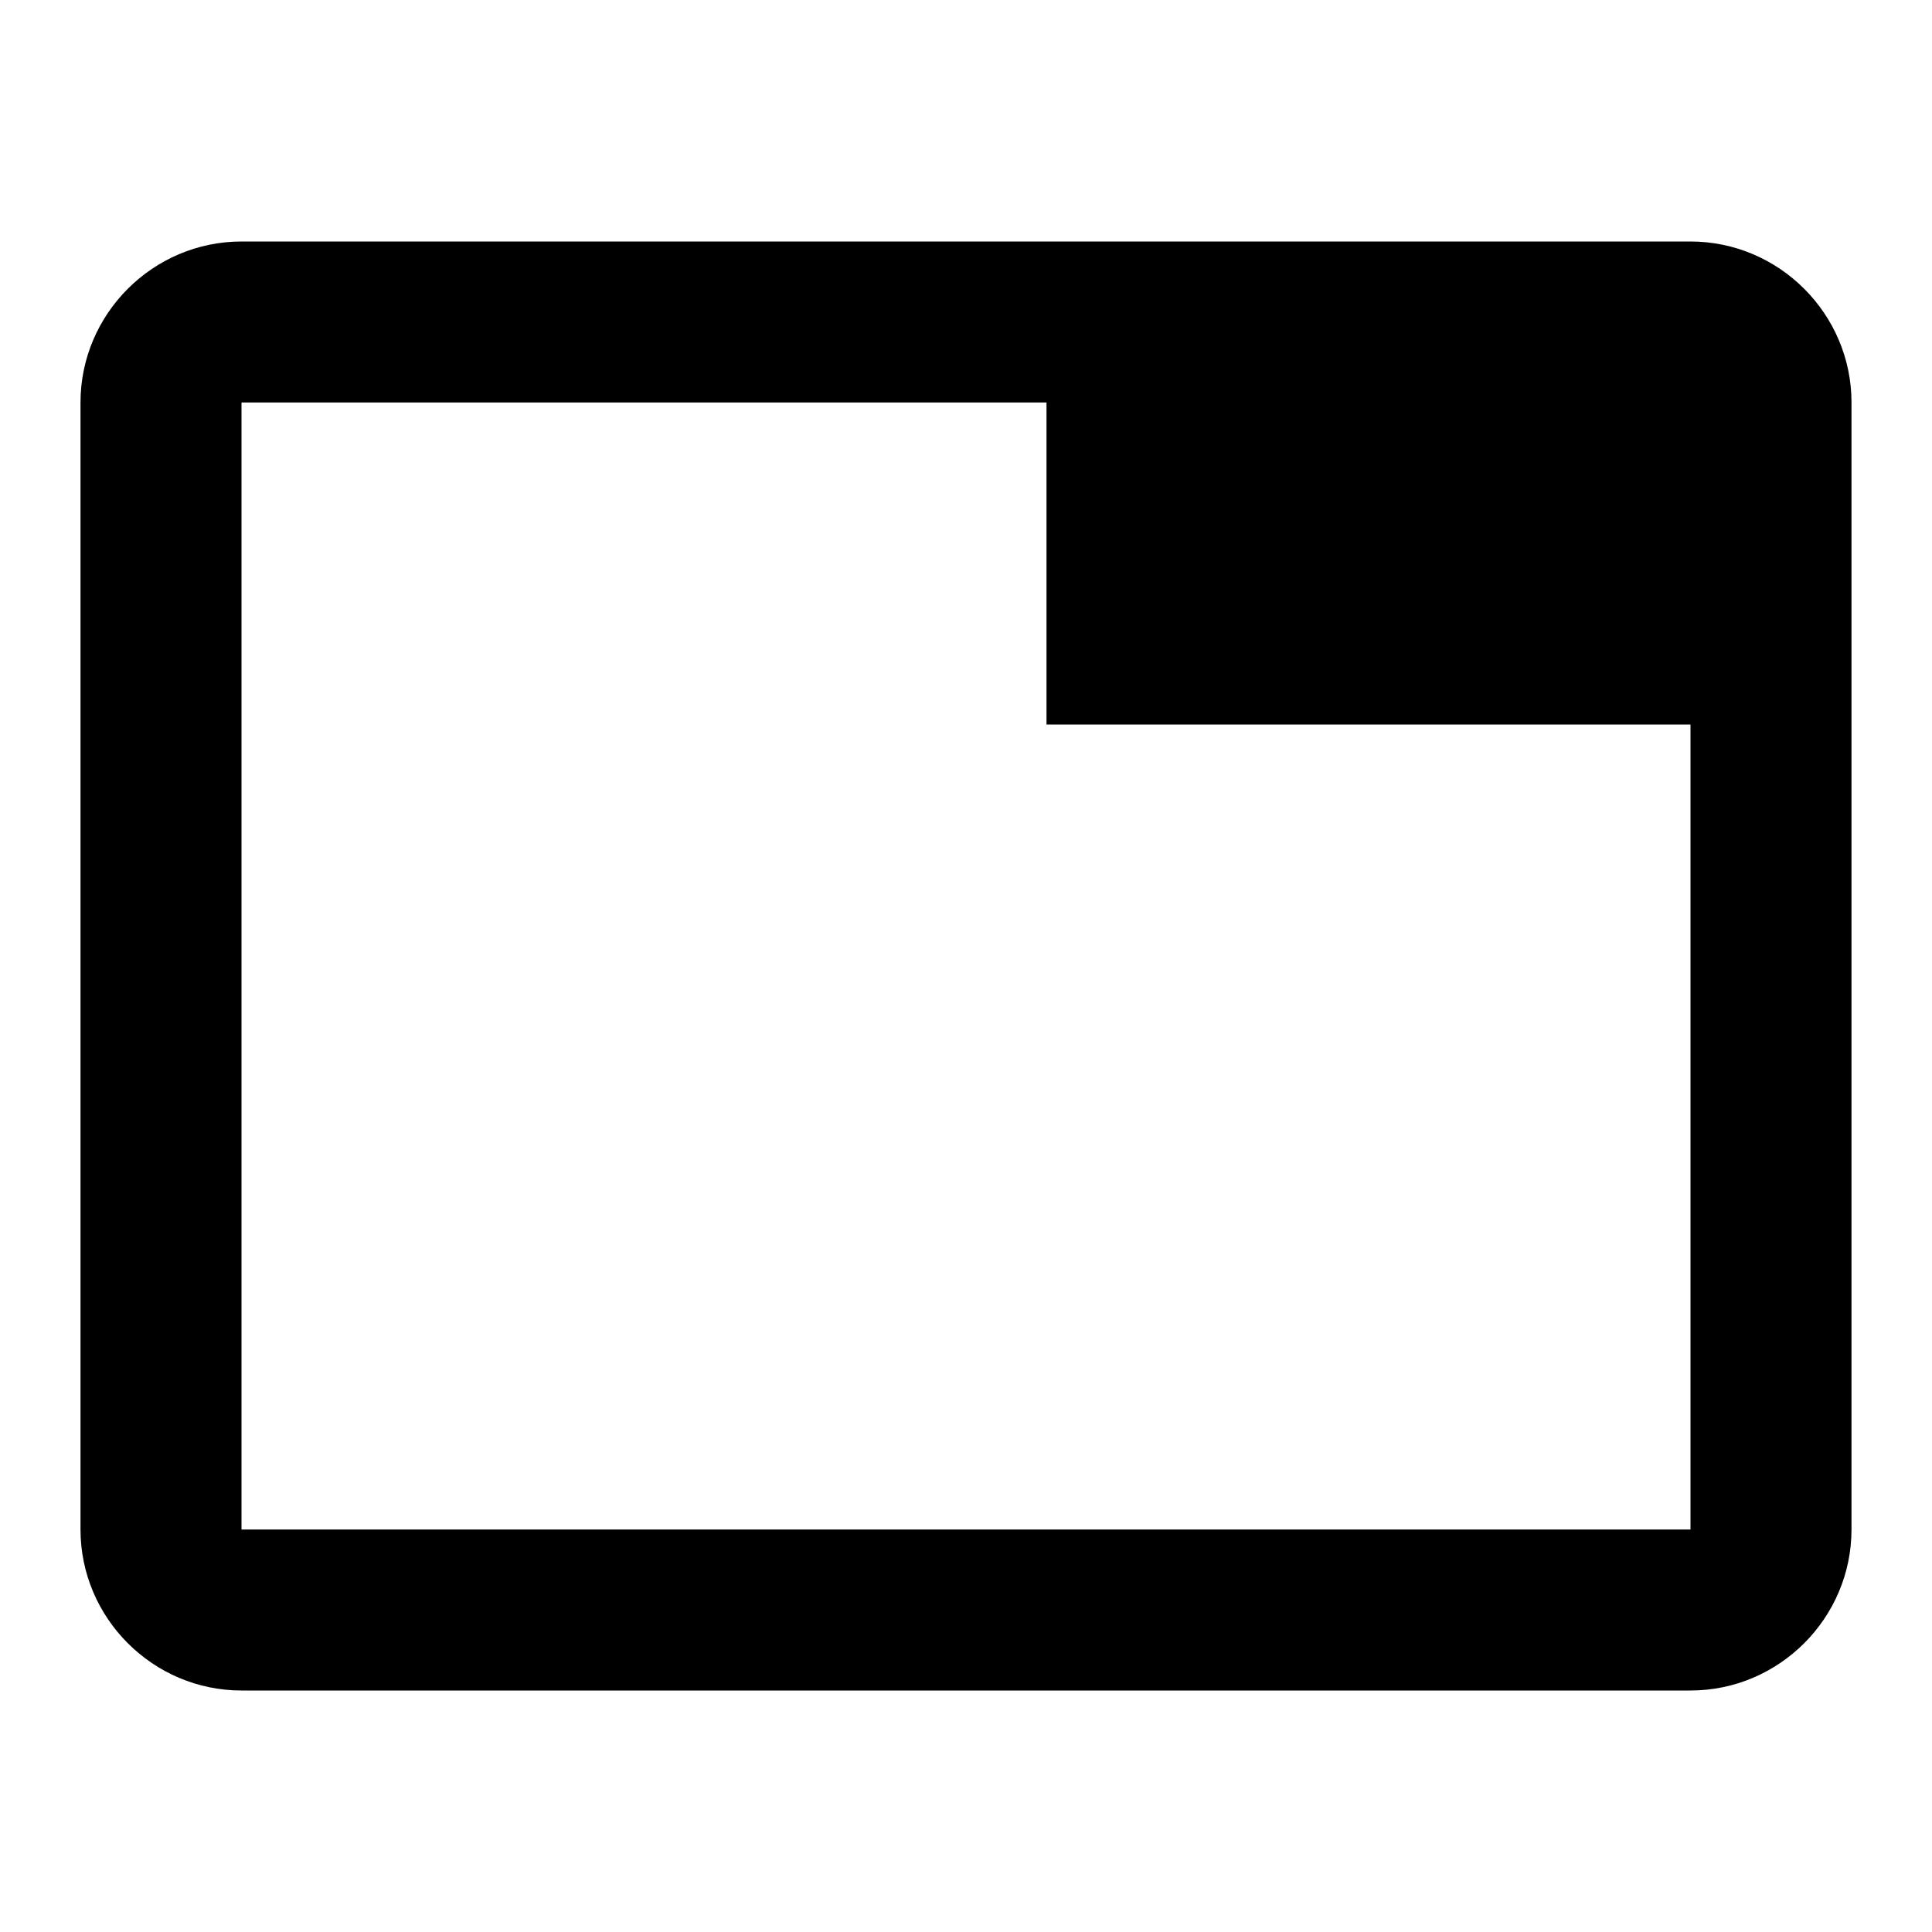
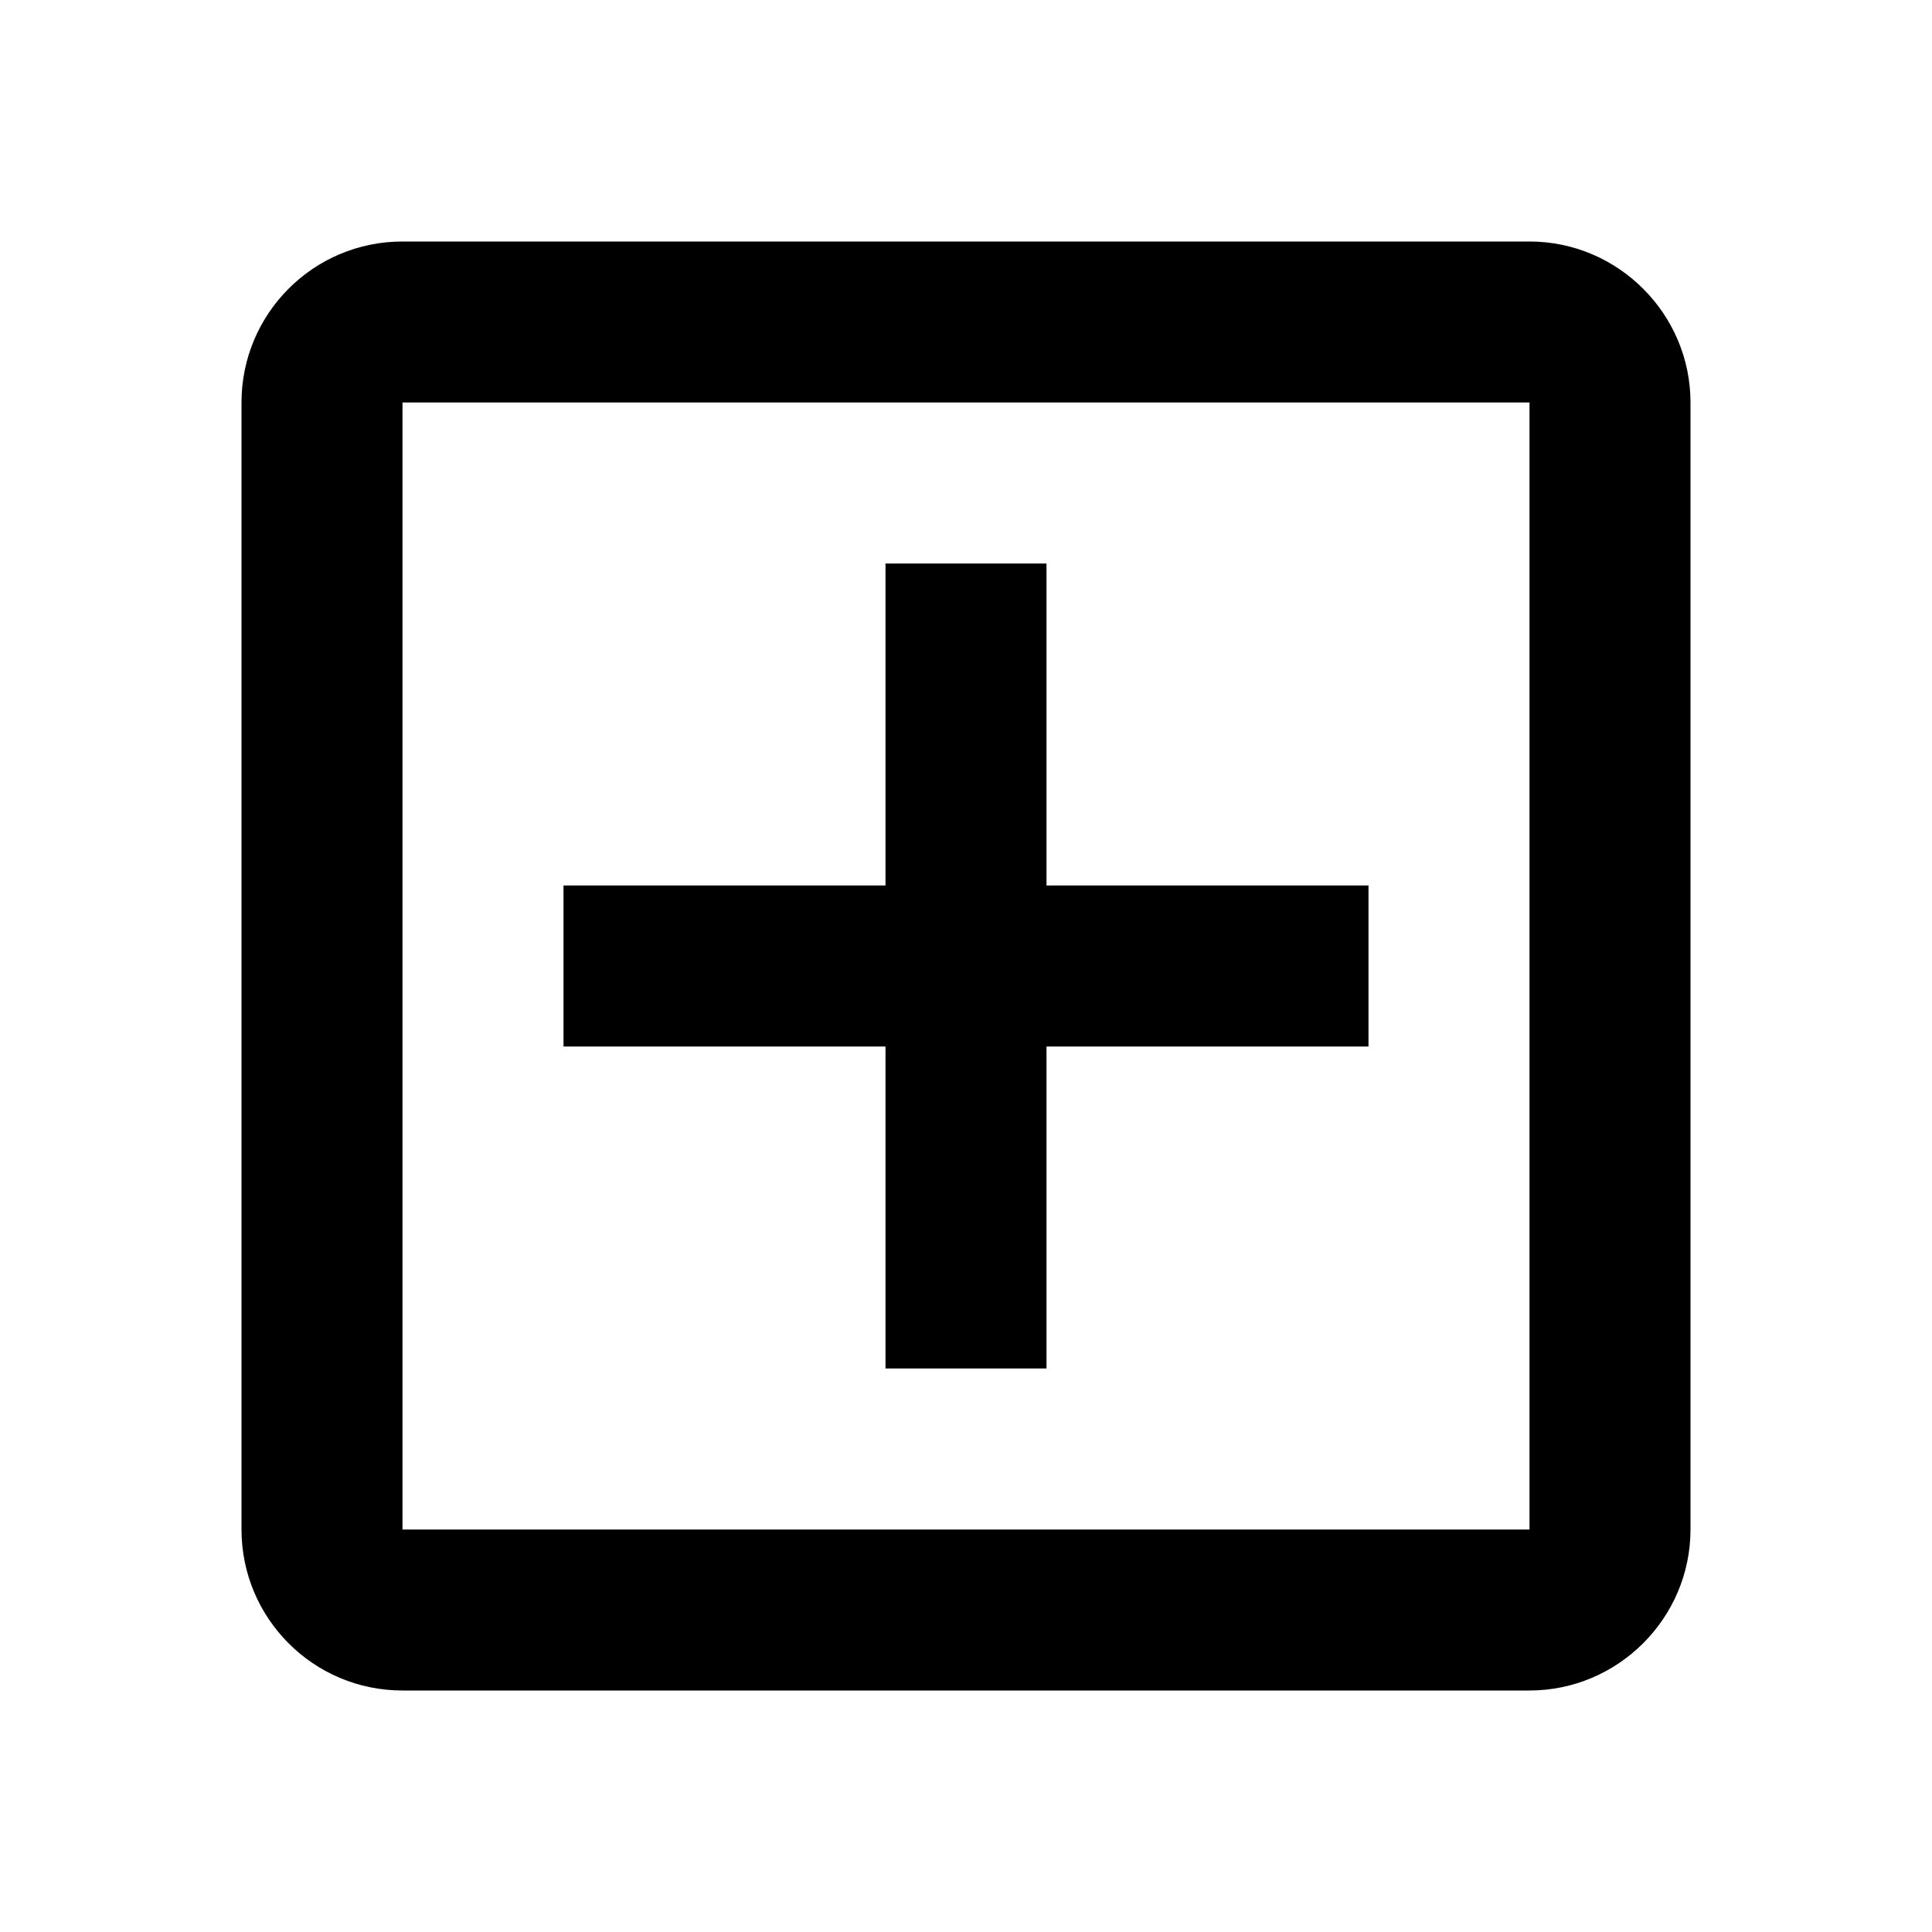
<svg xmlns="http://www.w3.org/2000/svg" width="24" height="24" viewBox="0 0 24 24">
-   <path fill="none" d="M0 0h24v24H0V0zm0 0h24v24H0V0z" />
-   <path d="M21 3H3c-1.1 0-2 .9-2 2v14c0 1.1.9 2 2 2h18c1.1 0 2-.9 2-2V5c0-1.1-.9-2-2-2zm0 16H3V5h10v4h8v10z" />
+   <path fill="none" d="M0 0h24v24H0V0z" />
+   <path d="M19 3H5c-1.11 0-2 .9-2 2v14c0 1.1.89 2 2 2h14c1.1 0 2-.9 2-2V5c0-1.1-.9-2-2-2zm0 16H5V5h14v14zm-8-2h2v-4h4v-2h-4V7h-2v4H7v2h4z" />
</svg>
